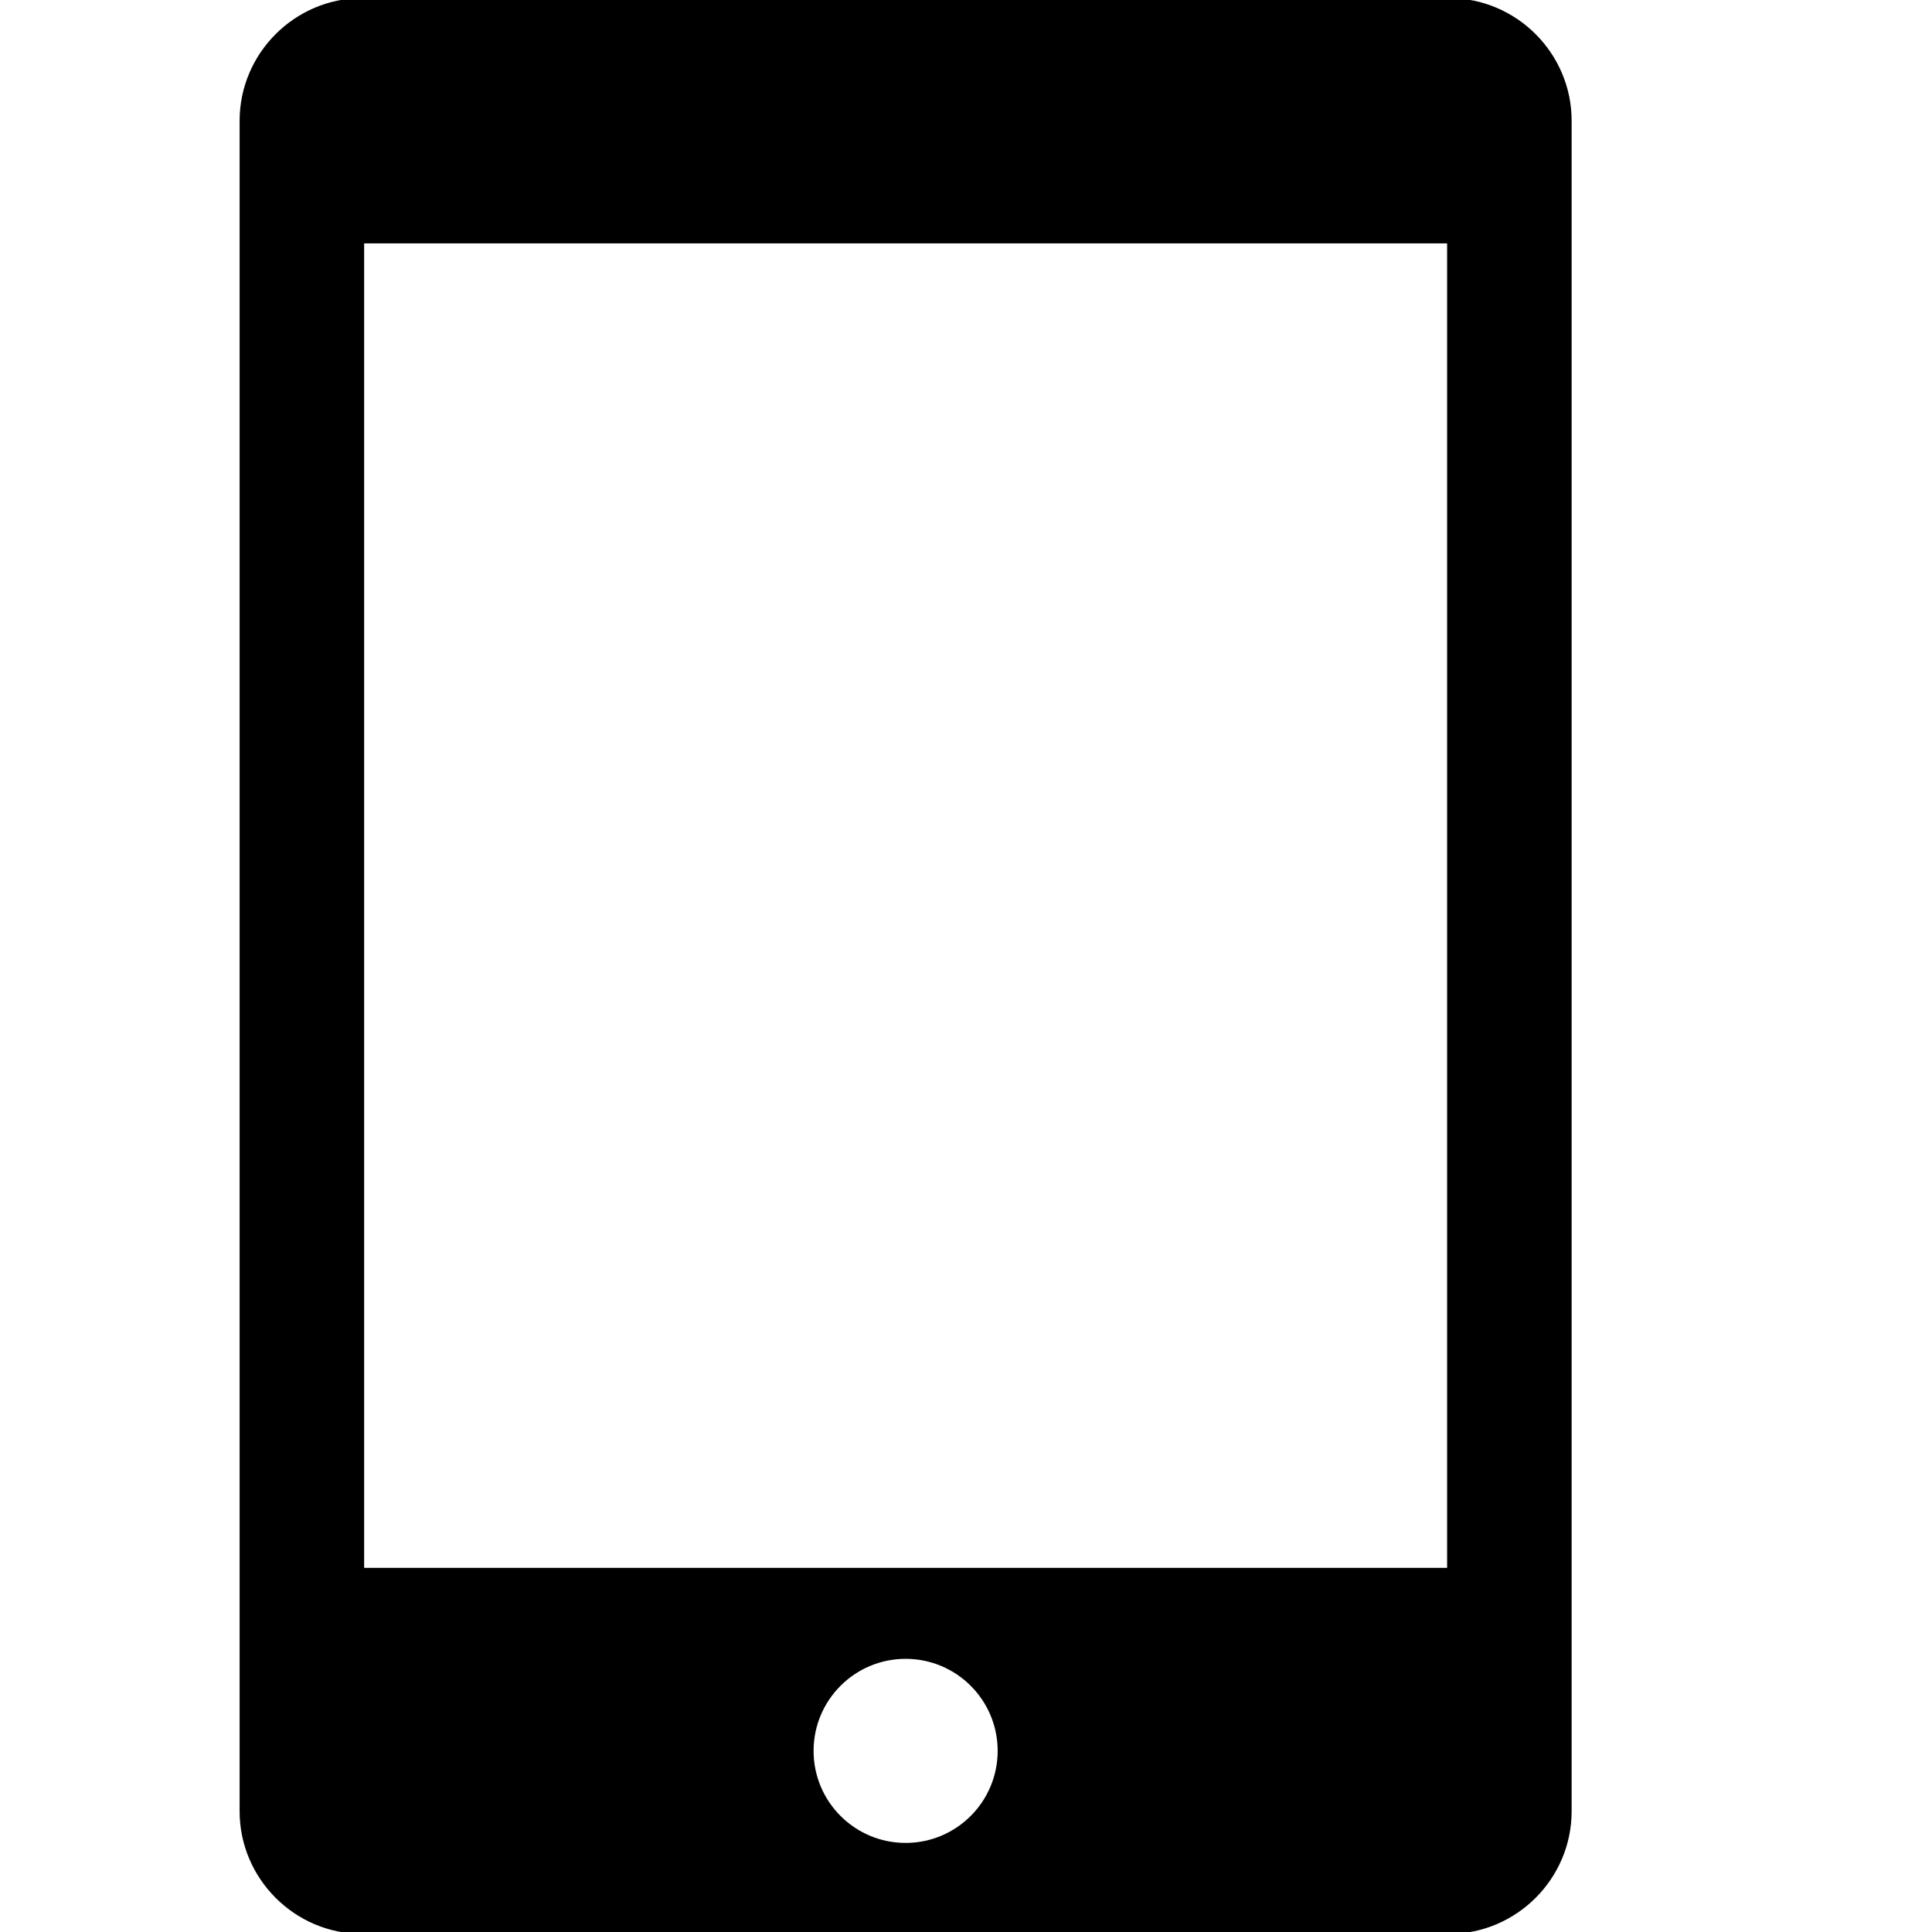
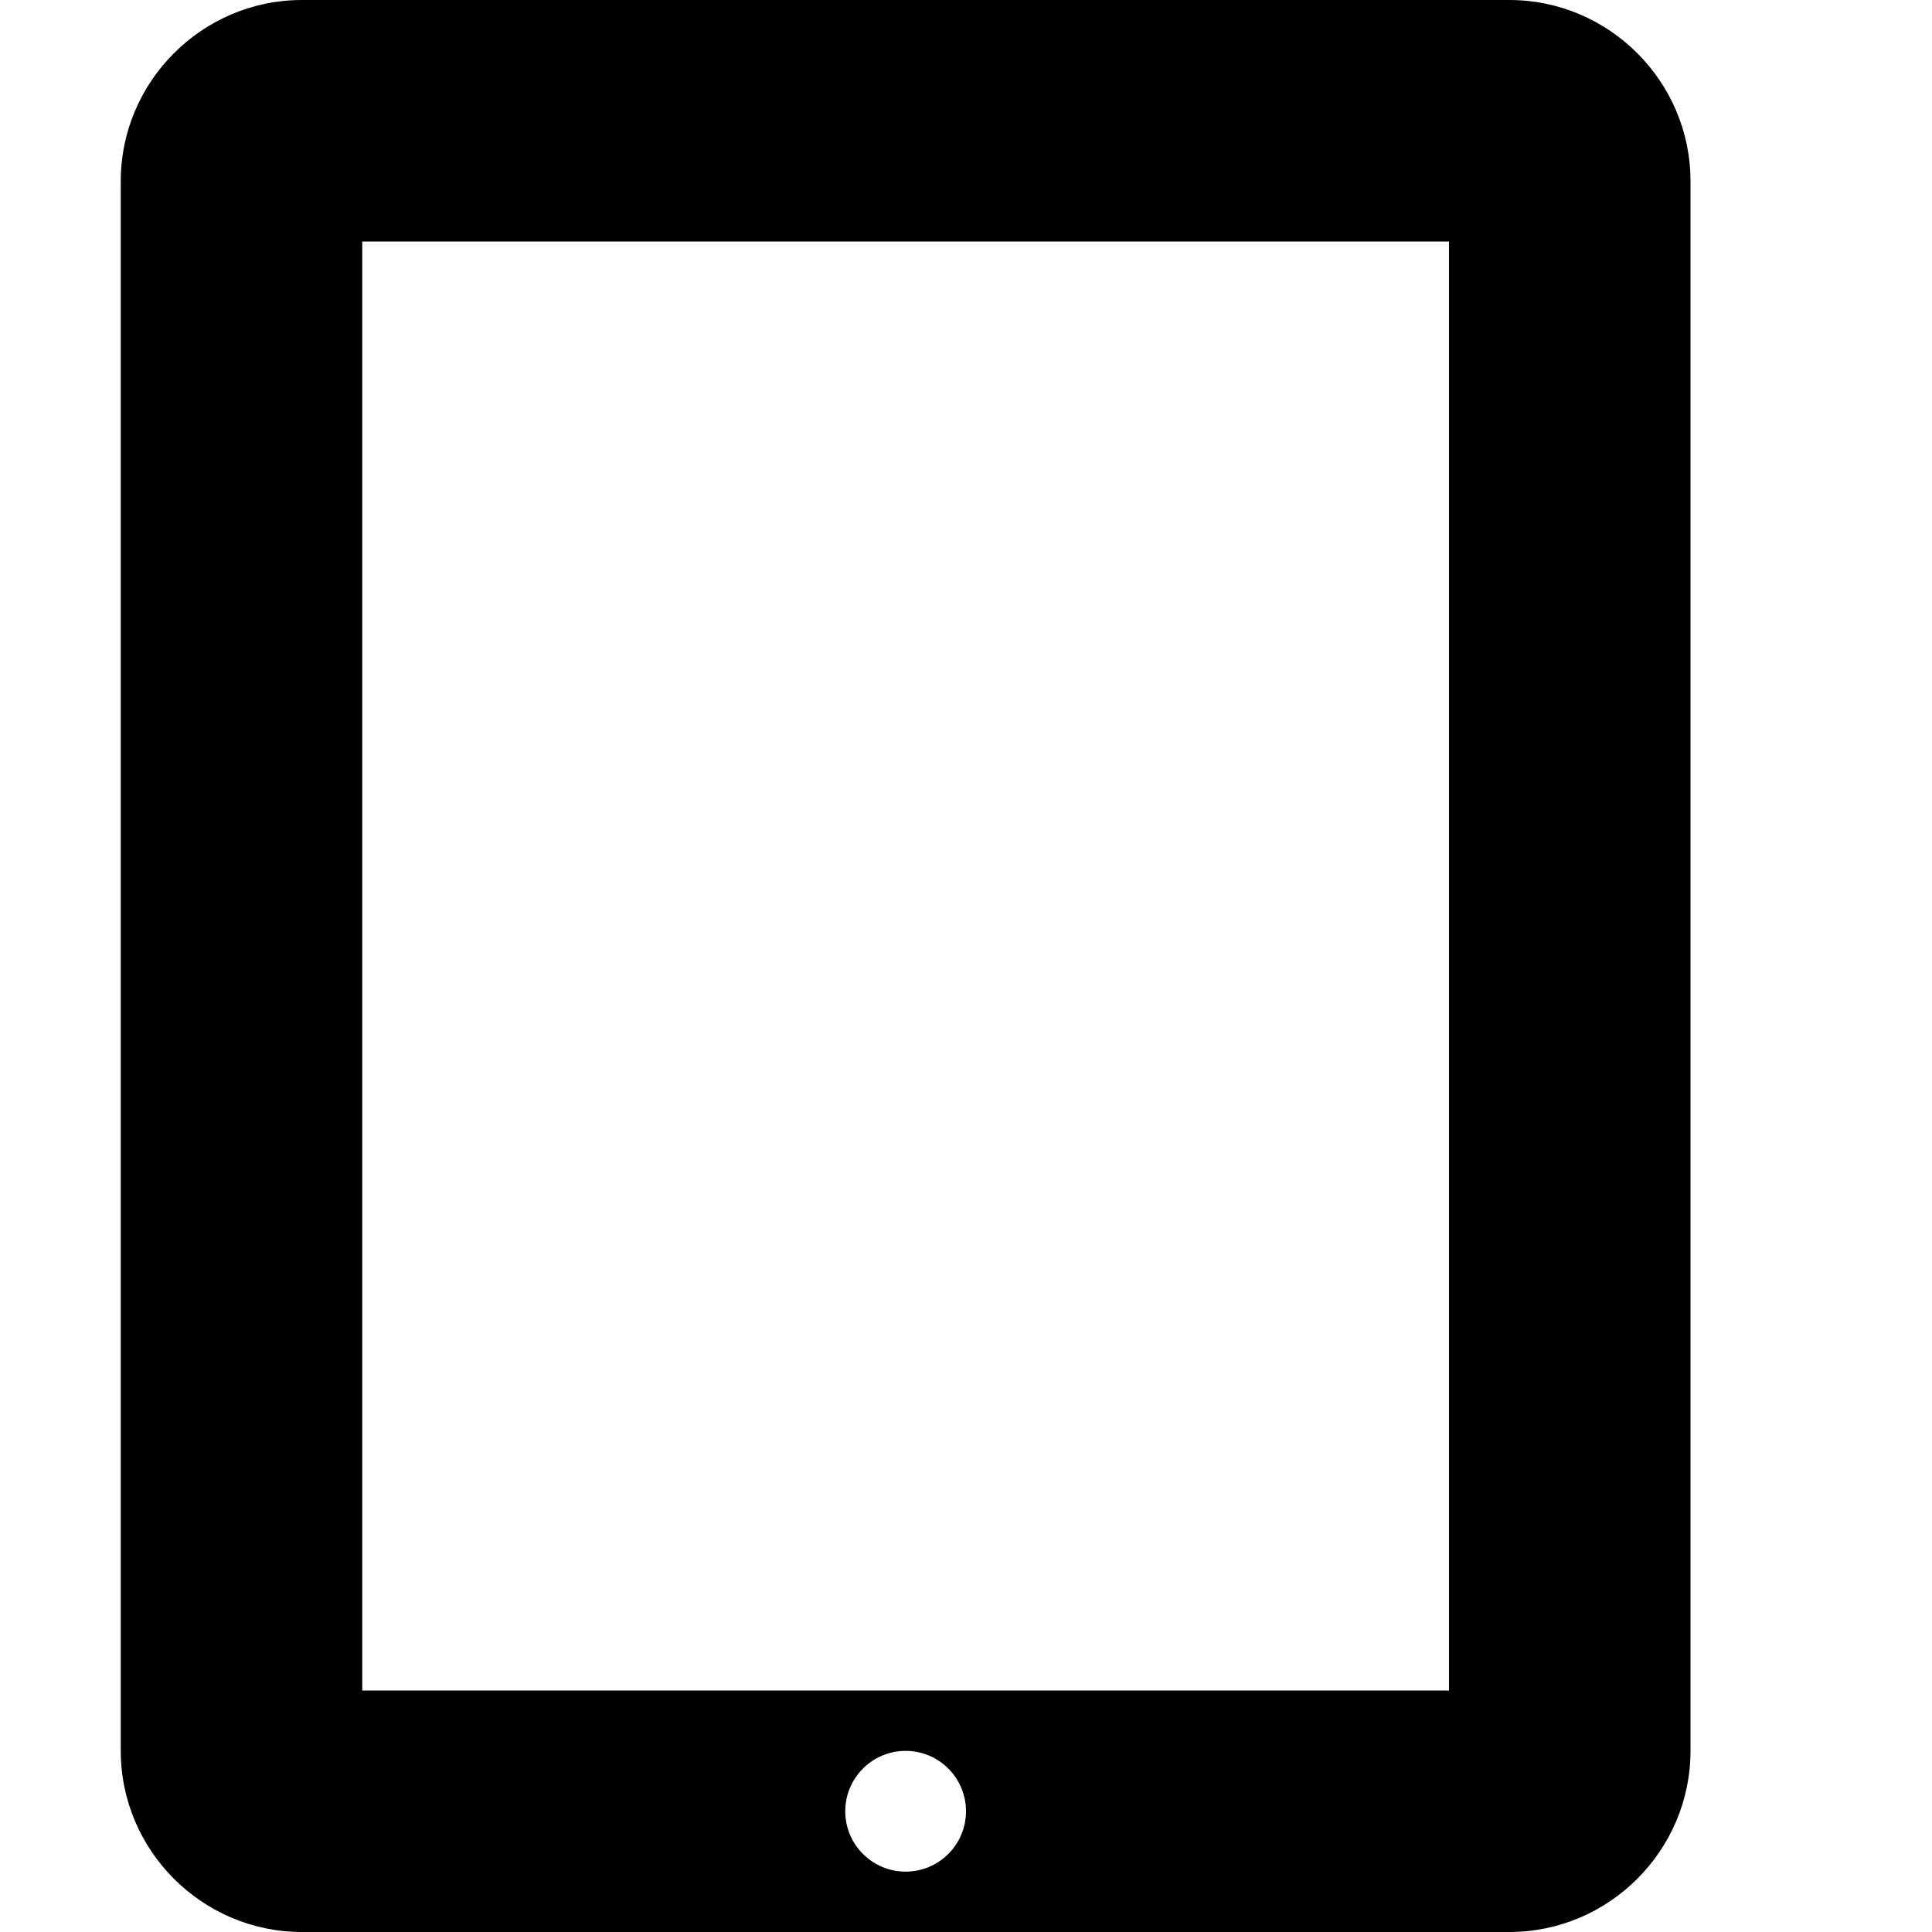
- <svg xmlns="http://www.w3.org/2000/svg" version="1.1" width="100" height="100" viewBox="0 0 512 512">
-   <path fill="currentColor" stroke="currentColor" d="M384 0h-288c-17.6 0-32 14.399-32 32v448c0 17.6 14.399 32 32 32h288c17.6 0 32-14.4 32-32v-448c0-17.601-14.4-32-32-32zM240 488.891c-13.746 0-24.891-11.145-24.891-24.891s11.145-24.891 24.891-24.891 24.891 11.145 24.891 24.891-11.145 24.891-24.891 24.891zM384 416h-288v-352h288v352z" />
+ <svg id="icon-tablet1" width="100" height="100" viewBox="0 0 32 32">
+   <path fill="currentColor" d="M25 0h-20c-1.65 0-3 1.35-3 3v26c0 1.65 1.35 3 3 3h20c1.65 0 3-1.35 3-3v-26c0-1.65-1.35-3-3-3zM15 31c-0.552 0-1-0.448-1-1s0.448-1 1-1 1 0.448 1 1-0.448 1-1 1zM24 28h-18v-24h18v24z" />
</svg>
